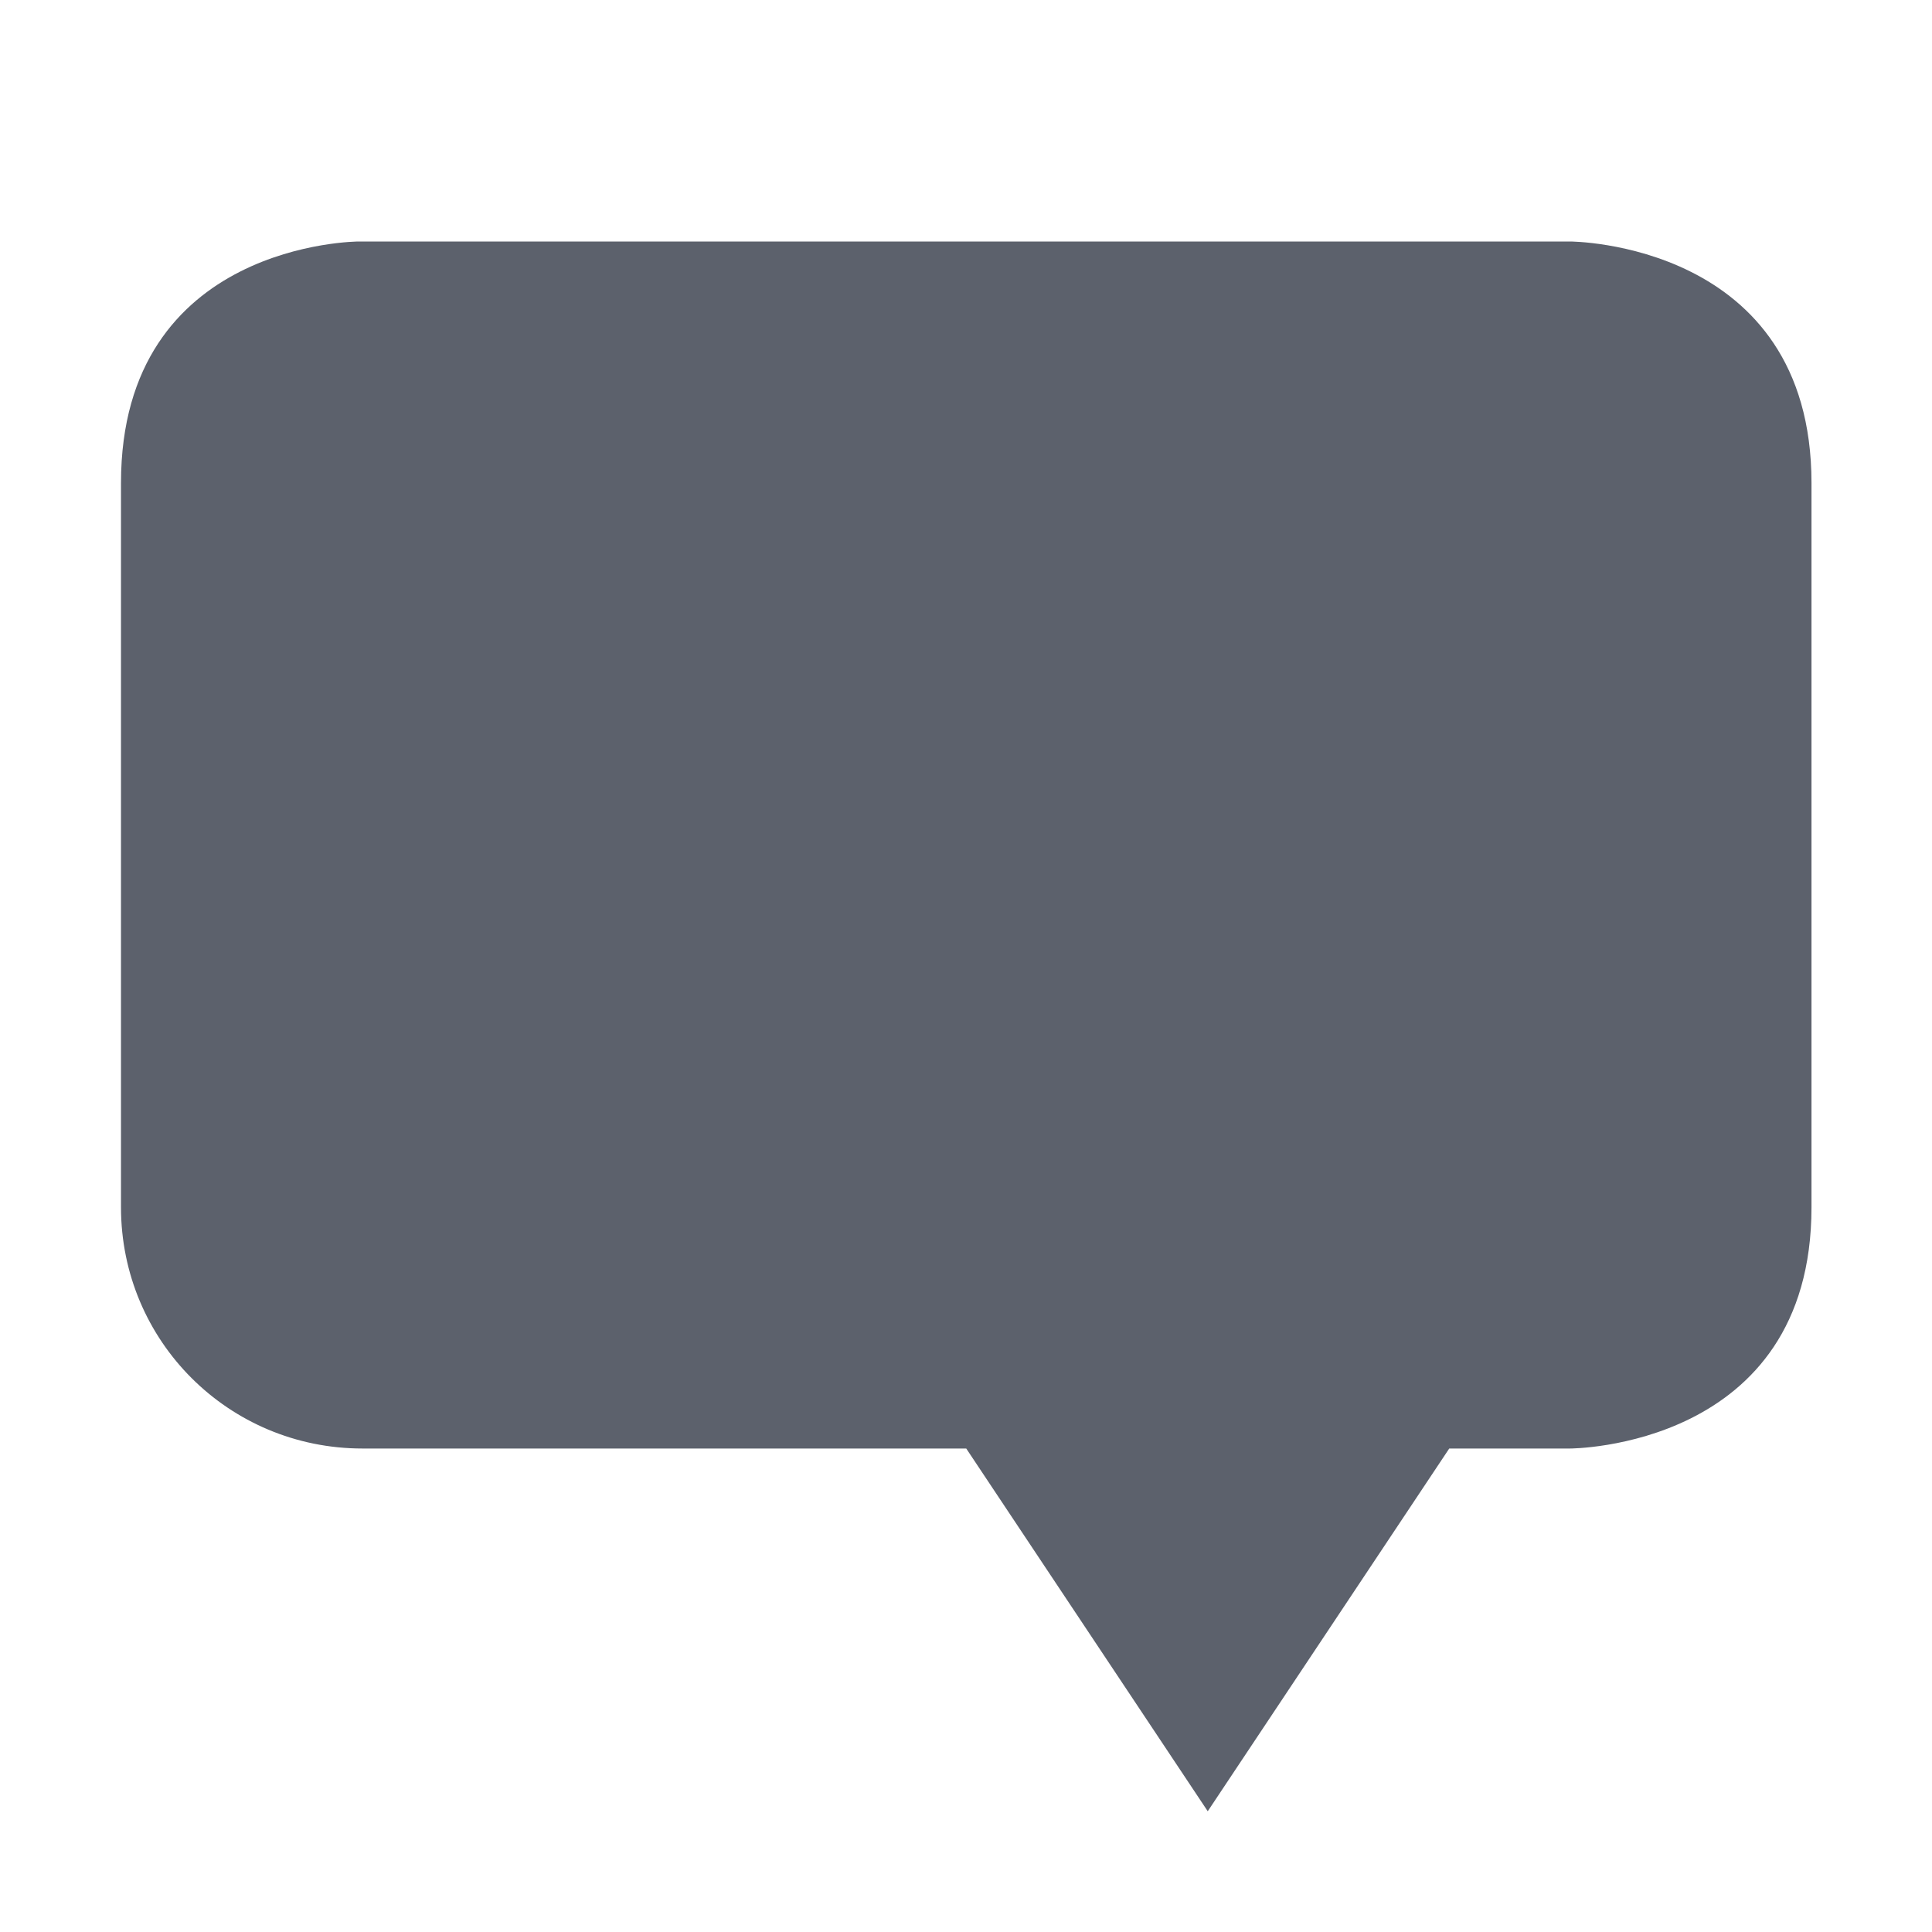
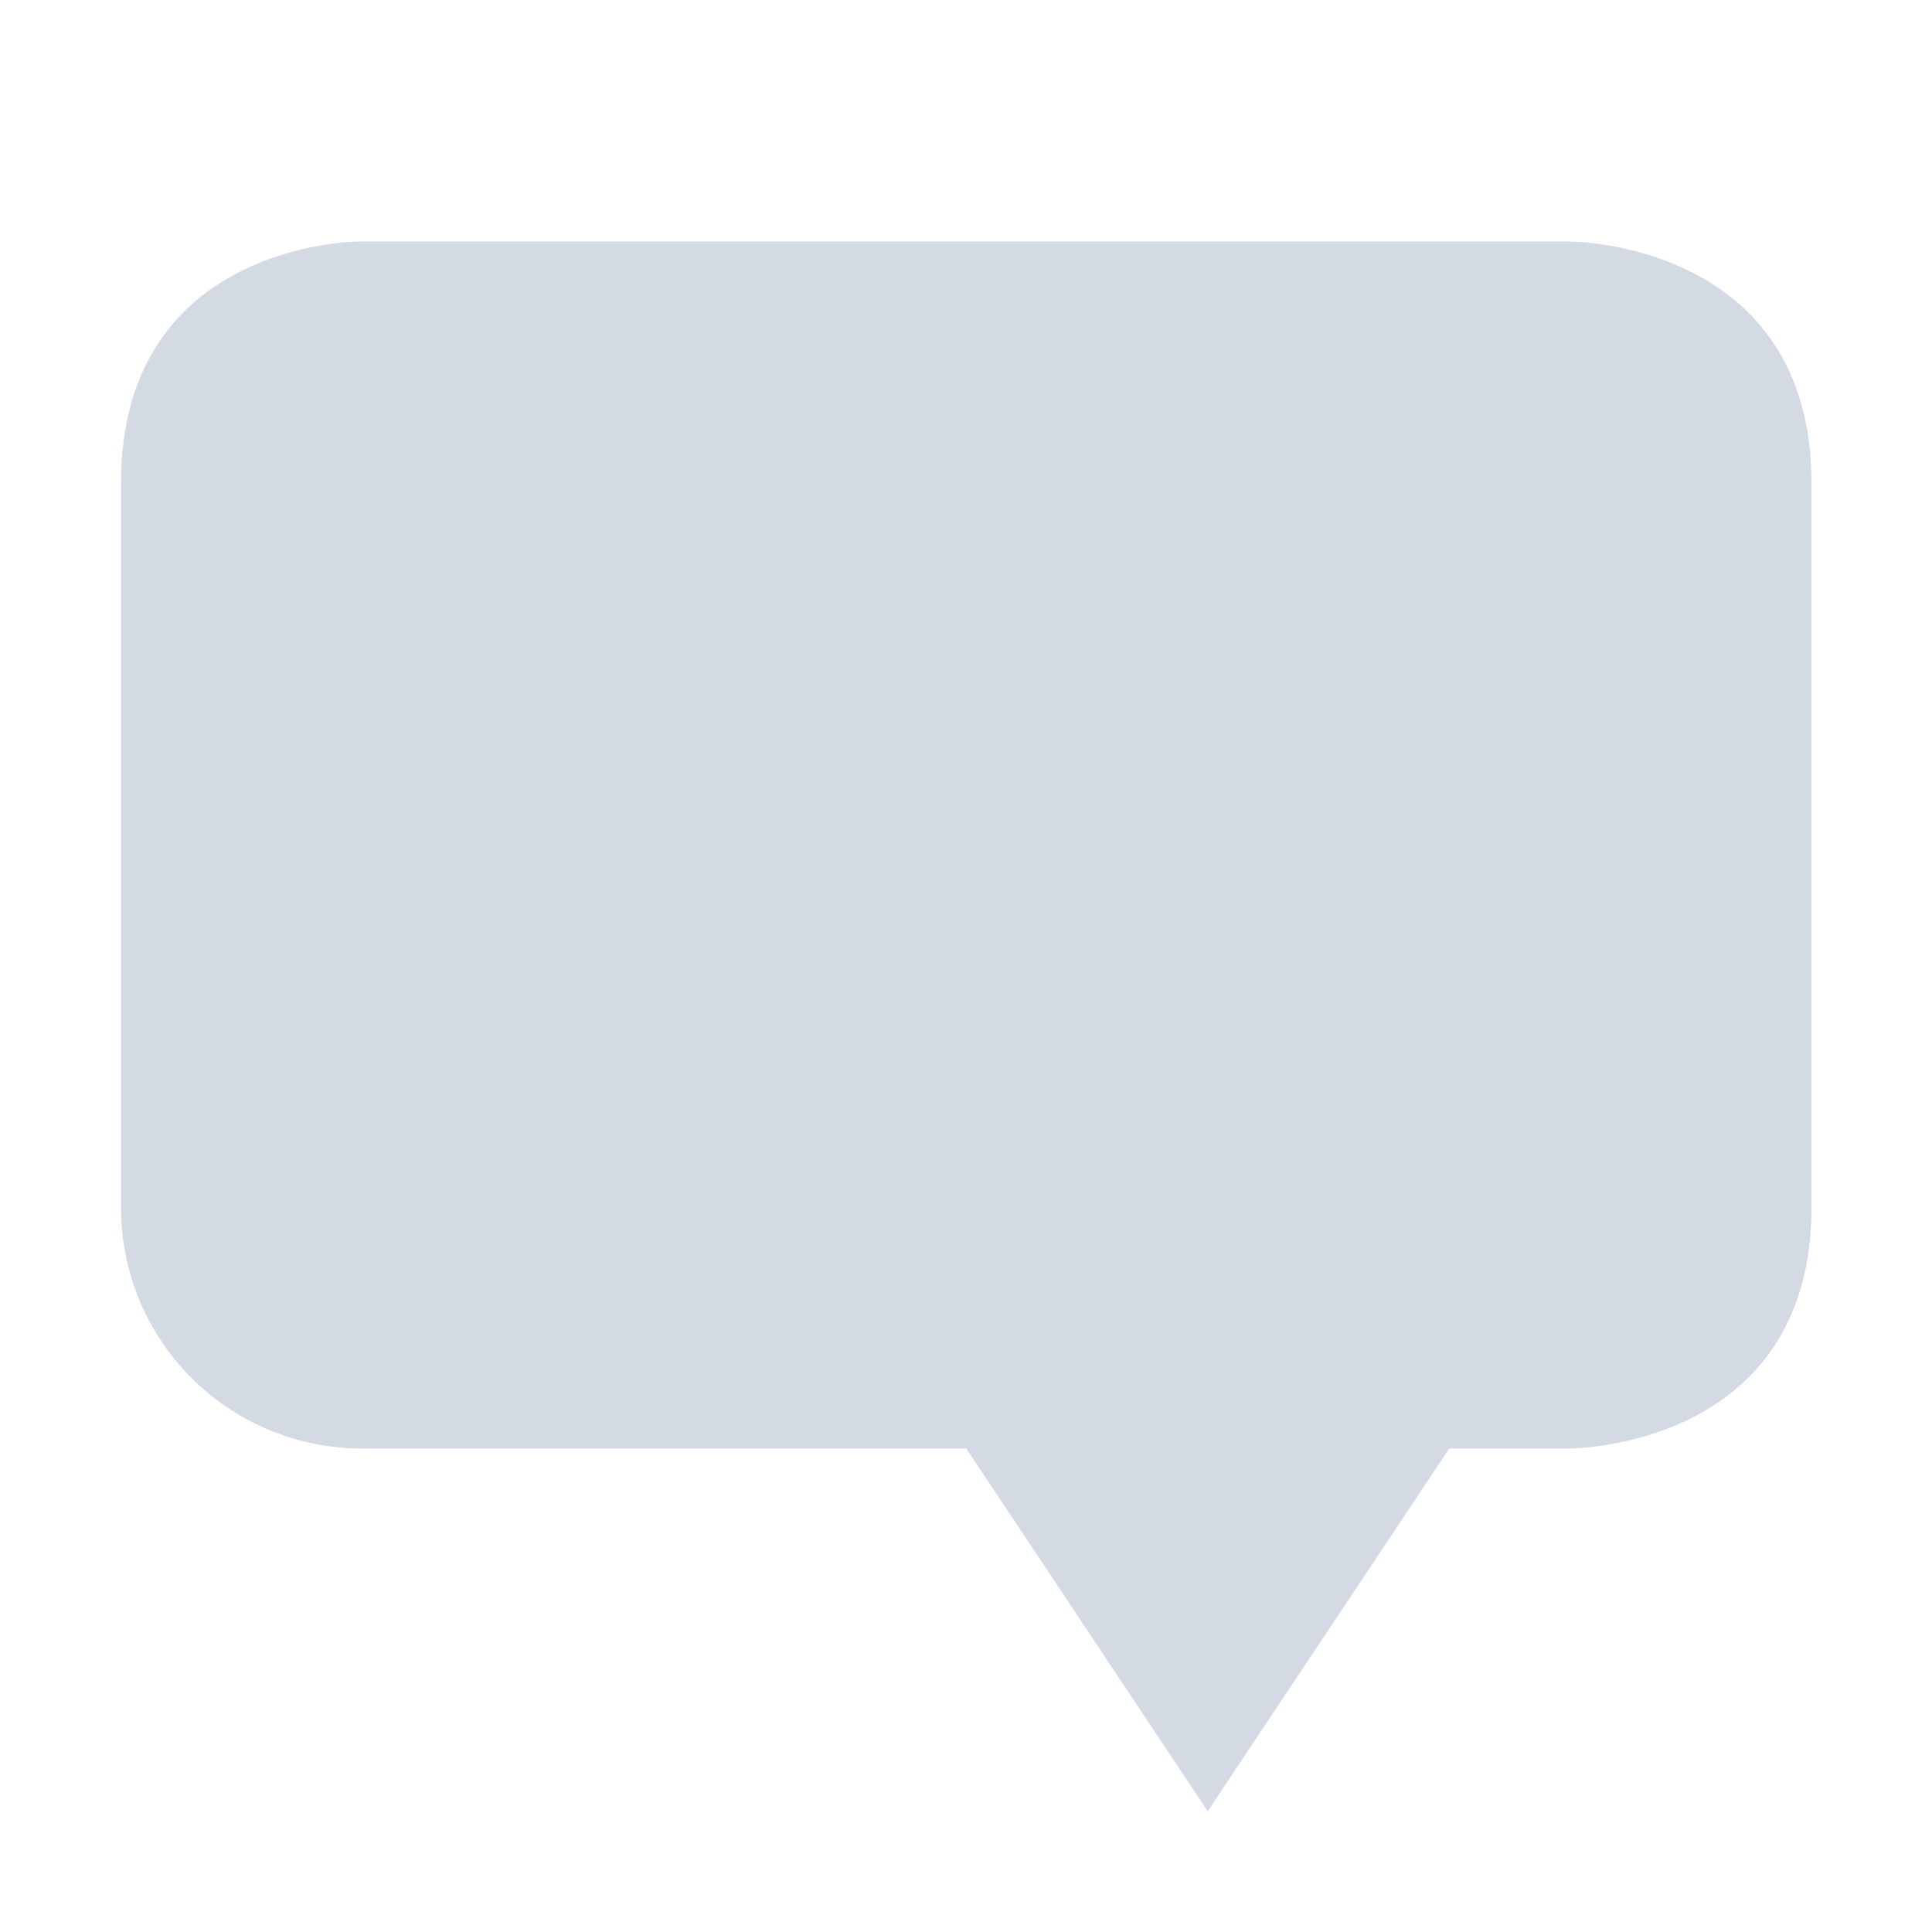
<svg xmlns="http://www.w3.org/2000/svg" width="16" height="16" viewBox="0 0 16 16">
  <defs>
    <style type="text/css" id="current-color-scheme">
-    .ColorScheme-Text { color:#5c616c; } .ColorScheme-Highlight { color:#5294e2; }
+    .ColorScheme-Text { color:#d3dae3; } .ColorScheme-Highlight { color:#5294e2; }
  </style>
  </defs>
  <path style="fill:currentColor;opacity:1" class="ColorScheme-Text" d="M 2.971 2 C 2.971 2 1.002 2.001 1.002 4 L 1.002 9.998 C 1.002 11.106 1.894 11.996 3.002 11.996 L 8.002 11.996 L 10.002 15 L 12.002 11.996 L 13.002 11.996 C 13.002 11.996 15.002 11.997 15.002 9.998 L 15.002 4 C 15.002 2.001 13.002 2 13.002 2 L 2.971 2 z" />
</svg>
